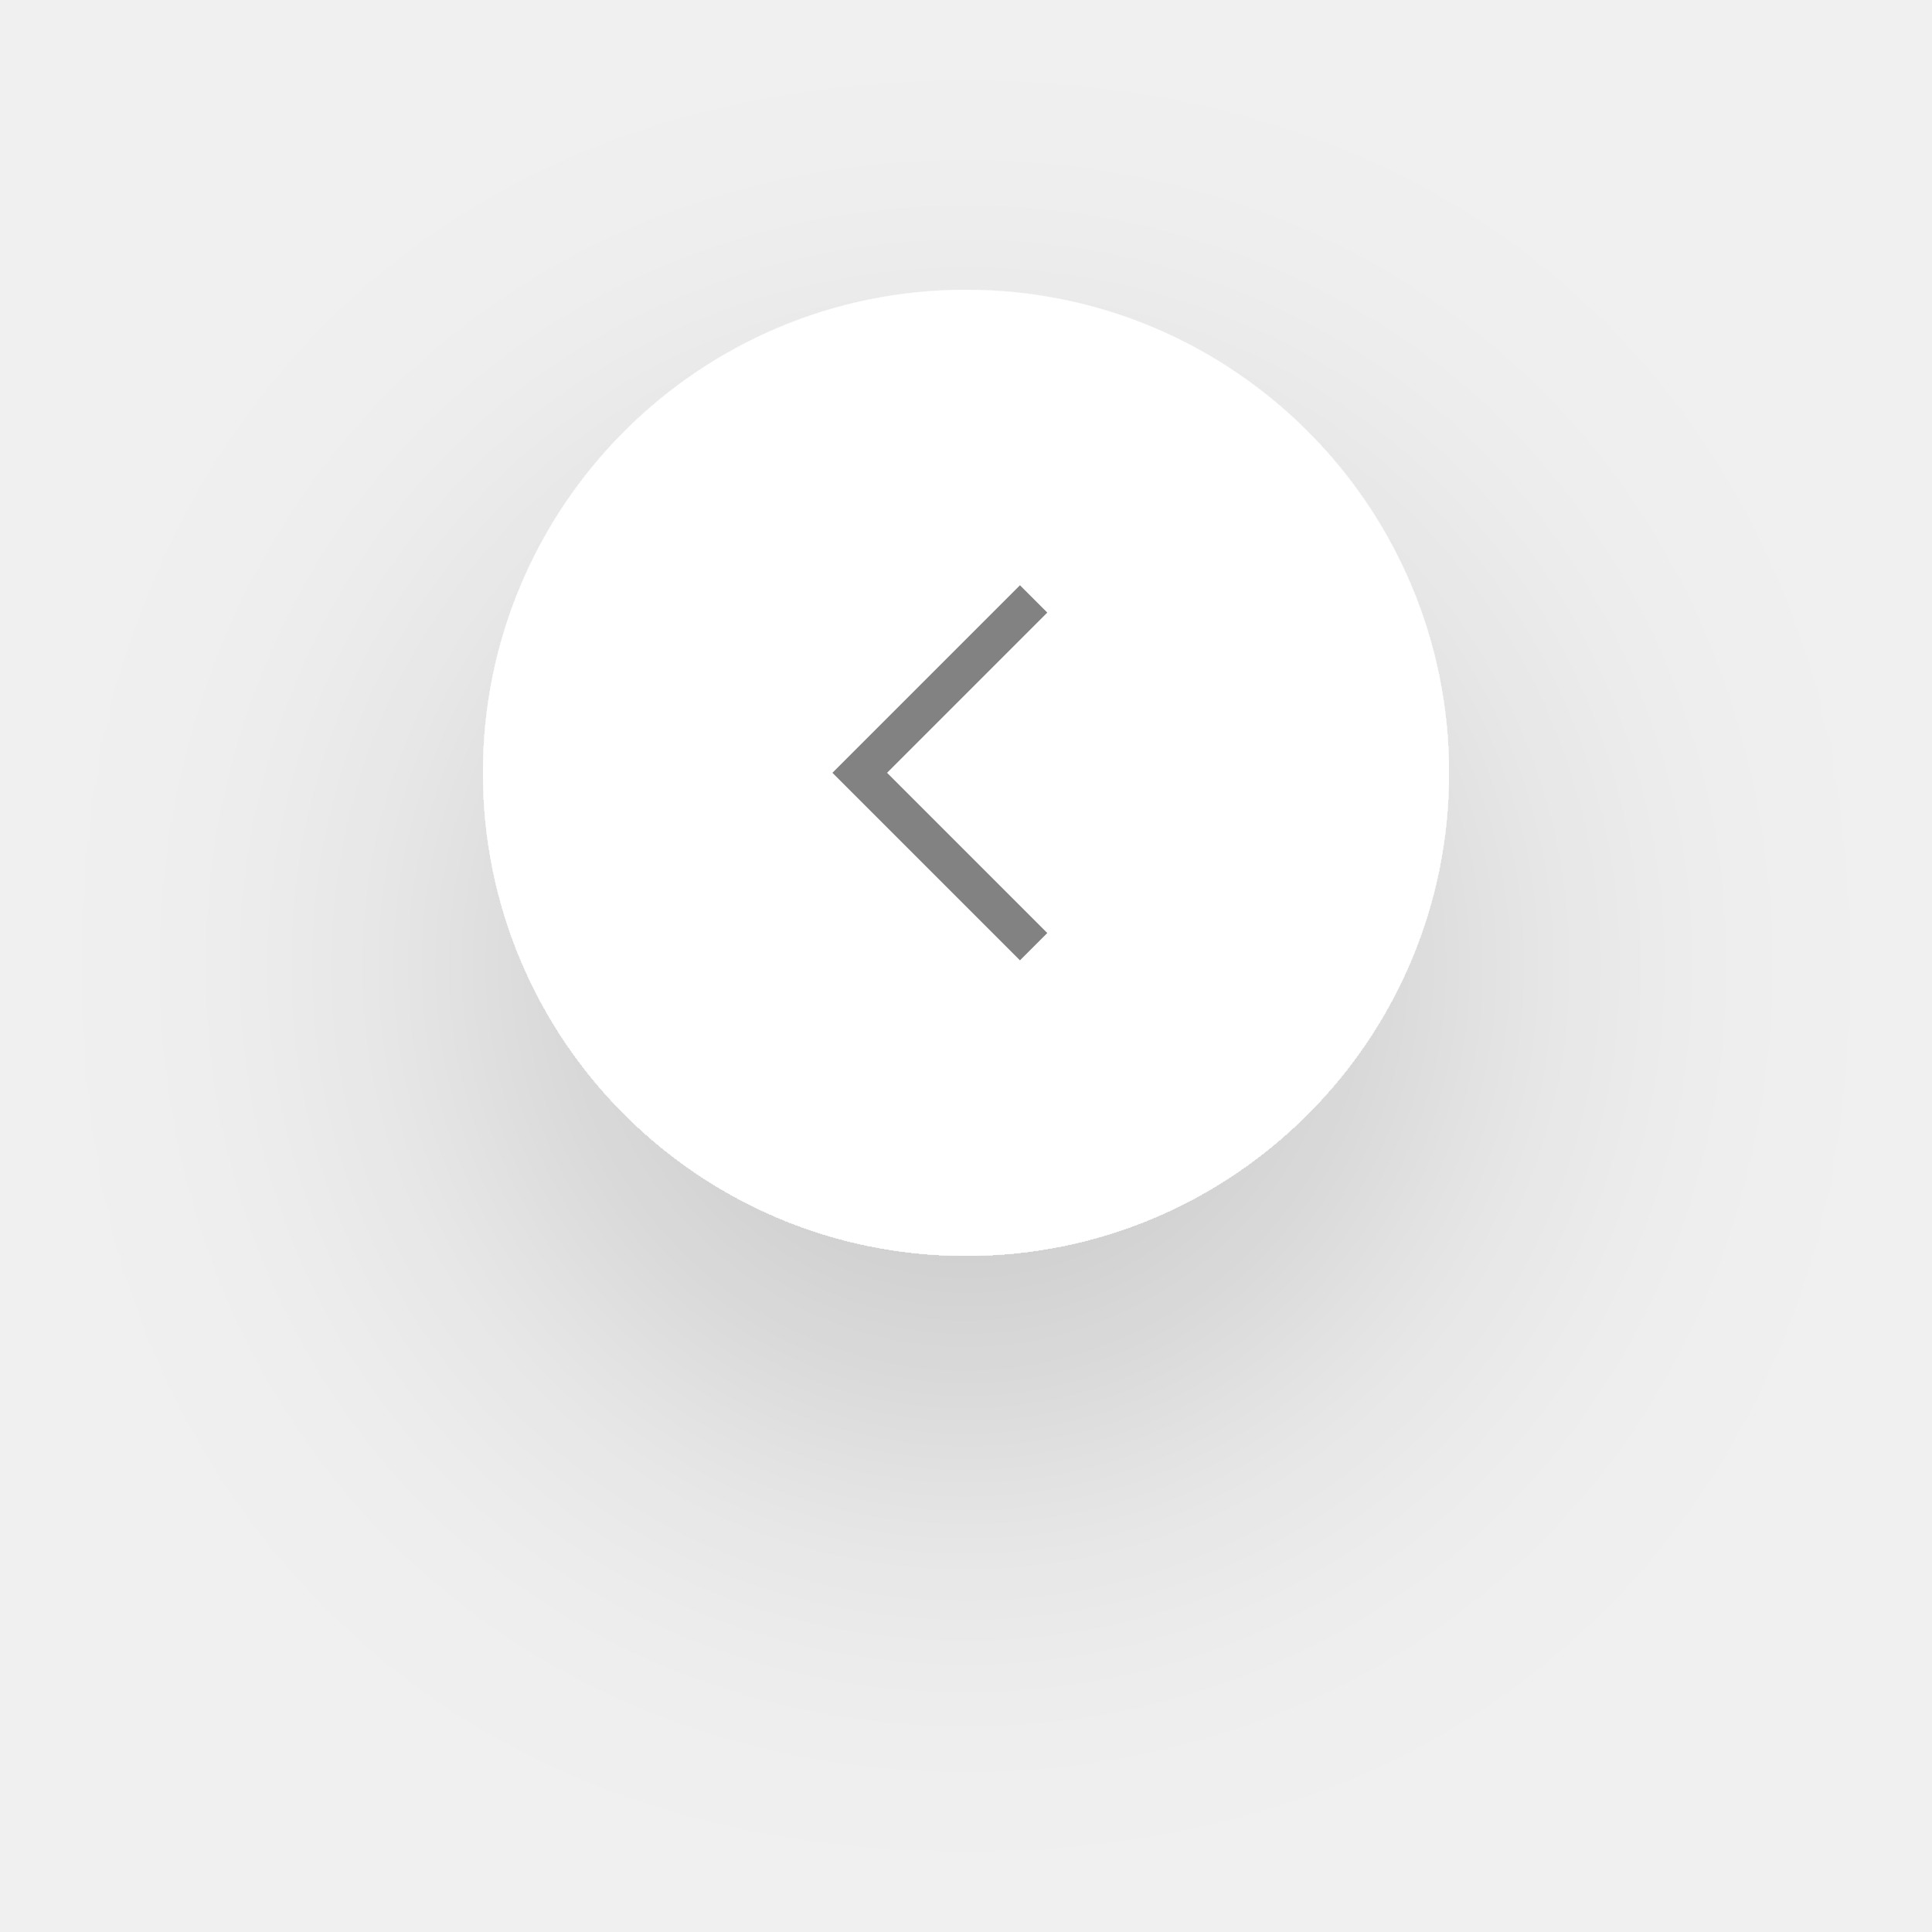
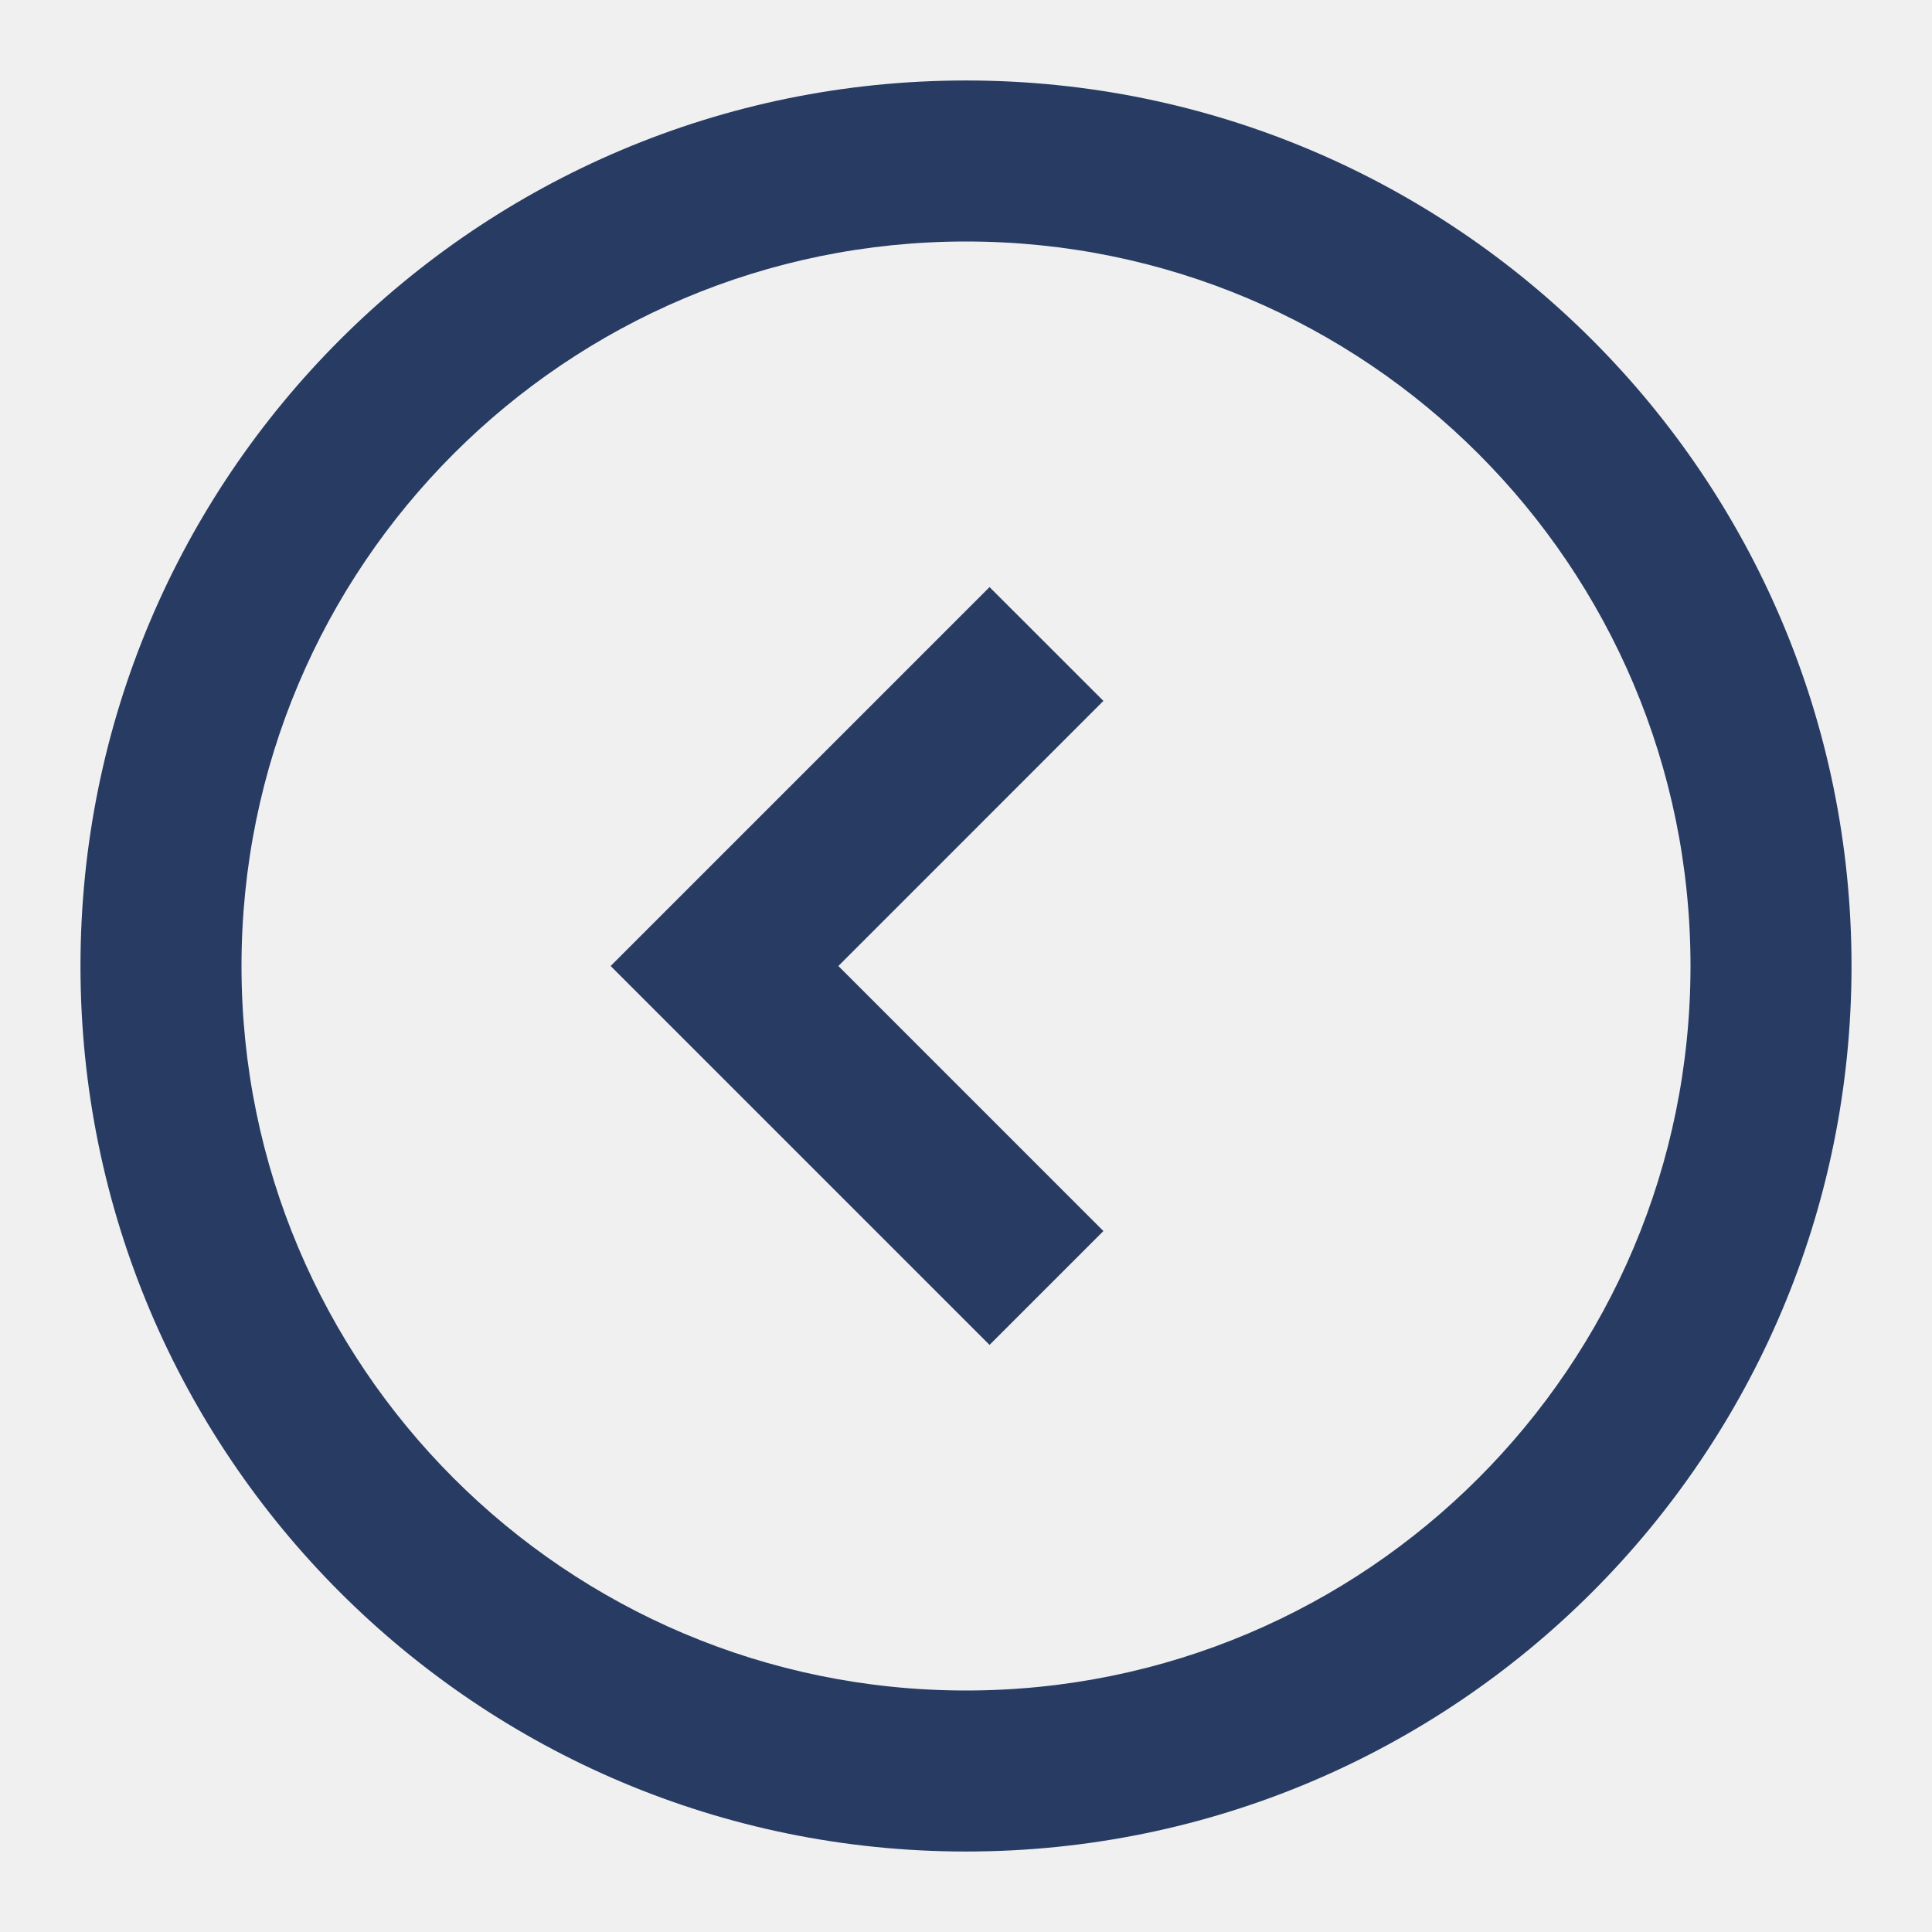
- <svg xmlns="http://www.w3.org/2000/svg" width="100" height="100" viewBox="0 0 100 100" fill="none">
-   <g filter="url(#filter0_d_1403_418)">
-     <circle cx="50" cy="40" r="25" fill="white" />
+ <svg xmlns="http://www.w3.org/2000/svg" width="32" height="32" viewBox="0 0 32 32" fill="none">
+   <g id="arrows / circle-chevron-left">
+     <path id="icon" fill-rule="evenodd" clip-rule="evenodd" d="M16 30.667C7.9 30.667 1.333 24.1 1.333 16C1.333 7.9 7.9 1.333 16 1.333C24.1 1.333 30.667 7.9 30.667 16C30.667 24.1 24.1 30.667 16 30.667ZM16 28C22.628 28 28 22.627 28 16C28 9.373 22.628 4 16 4C9.373 4 4 9.373 4 16C4 22.627 9.373 28 16 28ZM16.39 22.276L18.276 20.39L13.886 16L18.276 11.609L16.39 9.724L10.114 16L16.39 22.276Z" fill="#283C63" />
  </g>
-   <path d="M53.5 31L44.5 40L53.5 49" stroke="#828282" stroke-width="2" />
-   <defs>
-     <filter id="filter0_d_1403_418" x="0" y="0" width="100" height="100" filterUnits="userSpaceOnUse" color-interpolation-filters="sRGB">
-       <feFlood flood-opacity="0" result="BackgroundImageFix" />
-       <feColorMatrix in="SourceAlpha" type="matrix" values="0 0 0 0 0 0 0 0 0 0 0 0 0 0 0 0 0 0 127 0" result="hardAlpha" />
-       <feOffset dy="10" />
-       <feGaussianBlur stdDeviation="12.5" />
-       <feComposite in2="hardAlpha" operator="out" />
-       <feColorMatrix type="matrix" values="0 0 0 0 0 0 0 0 0 0 0 0 0 0 0 0 0 0 0.17 0" />
-       <feBlend mode="normal" in2="BackgroundImageFix" result="effect1_dropShadow_1403_418" />
-       <feBlend mode="normal" in="SourceGraphic" in2="effect1_dropShadow_1403_418" result="shape" />
-     </filter>
-   </defs>
</svg>
